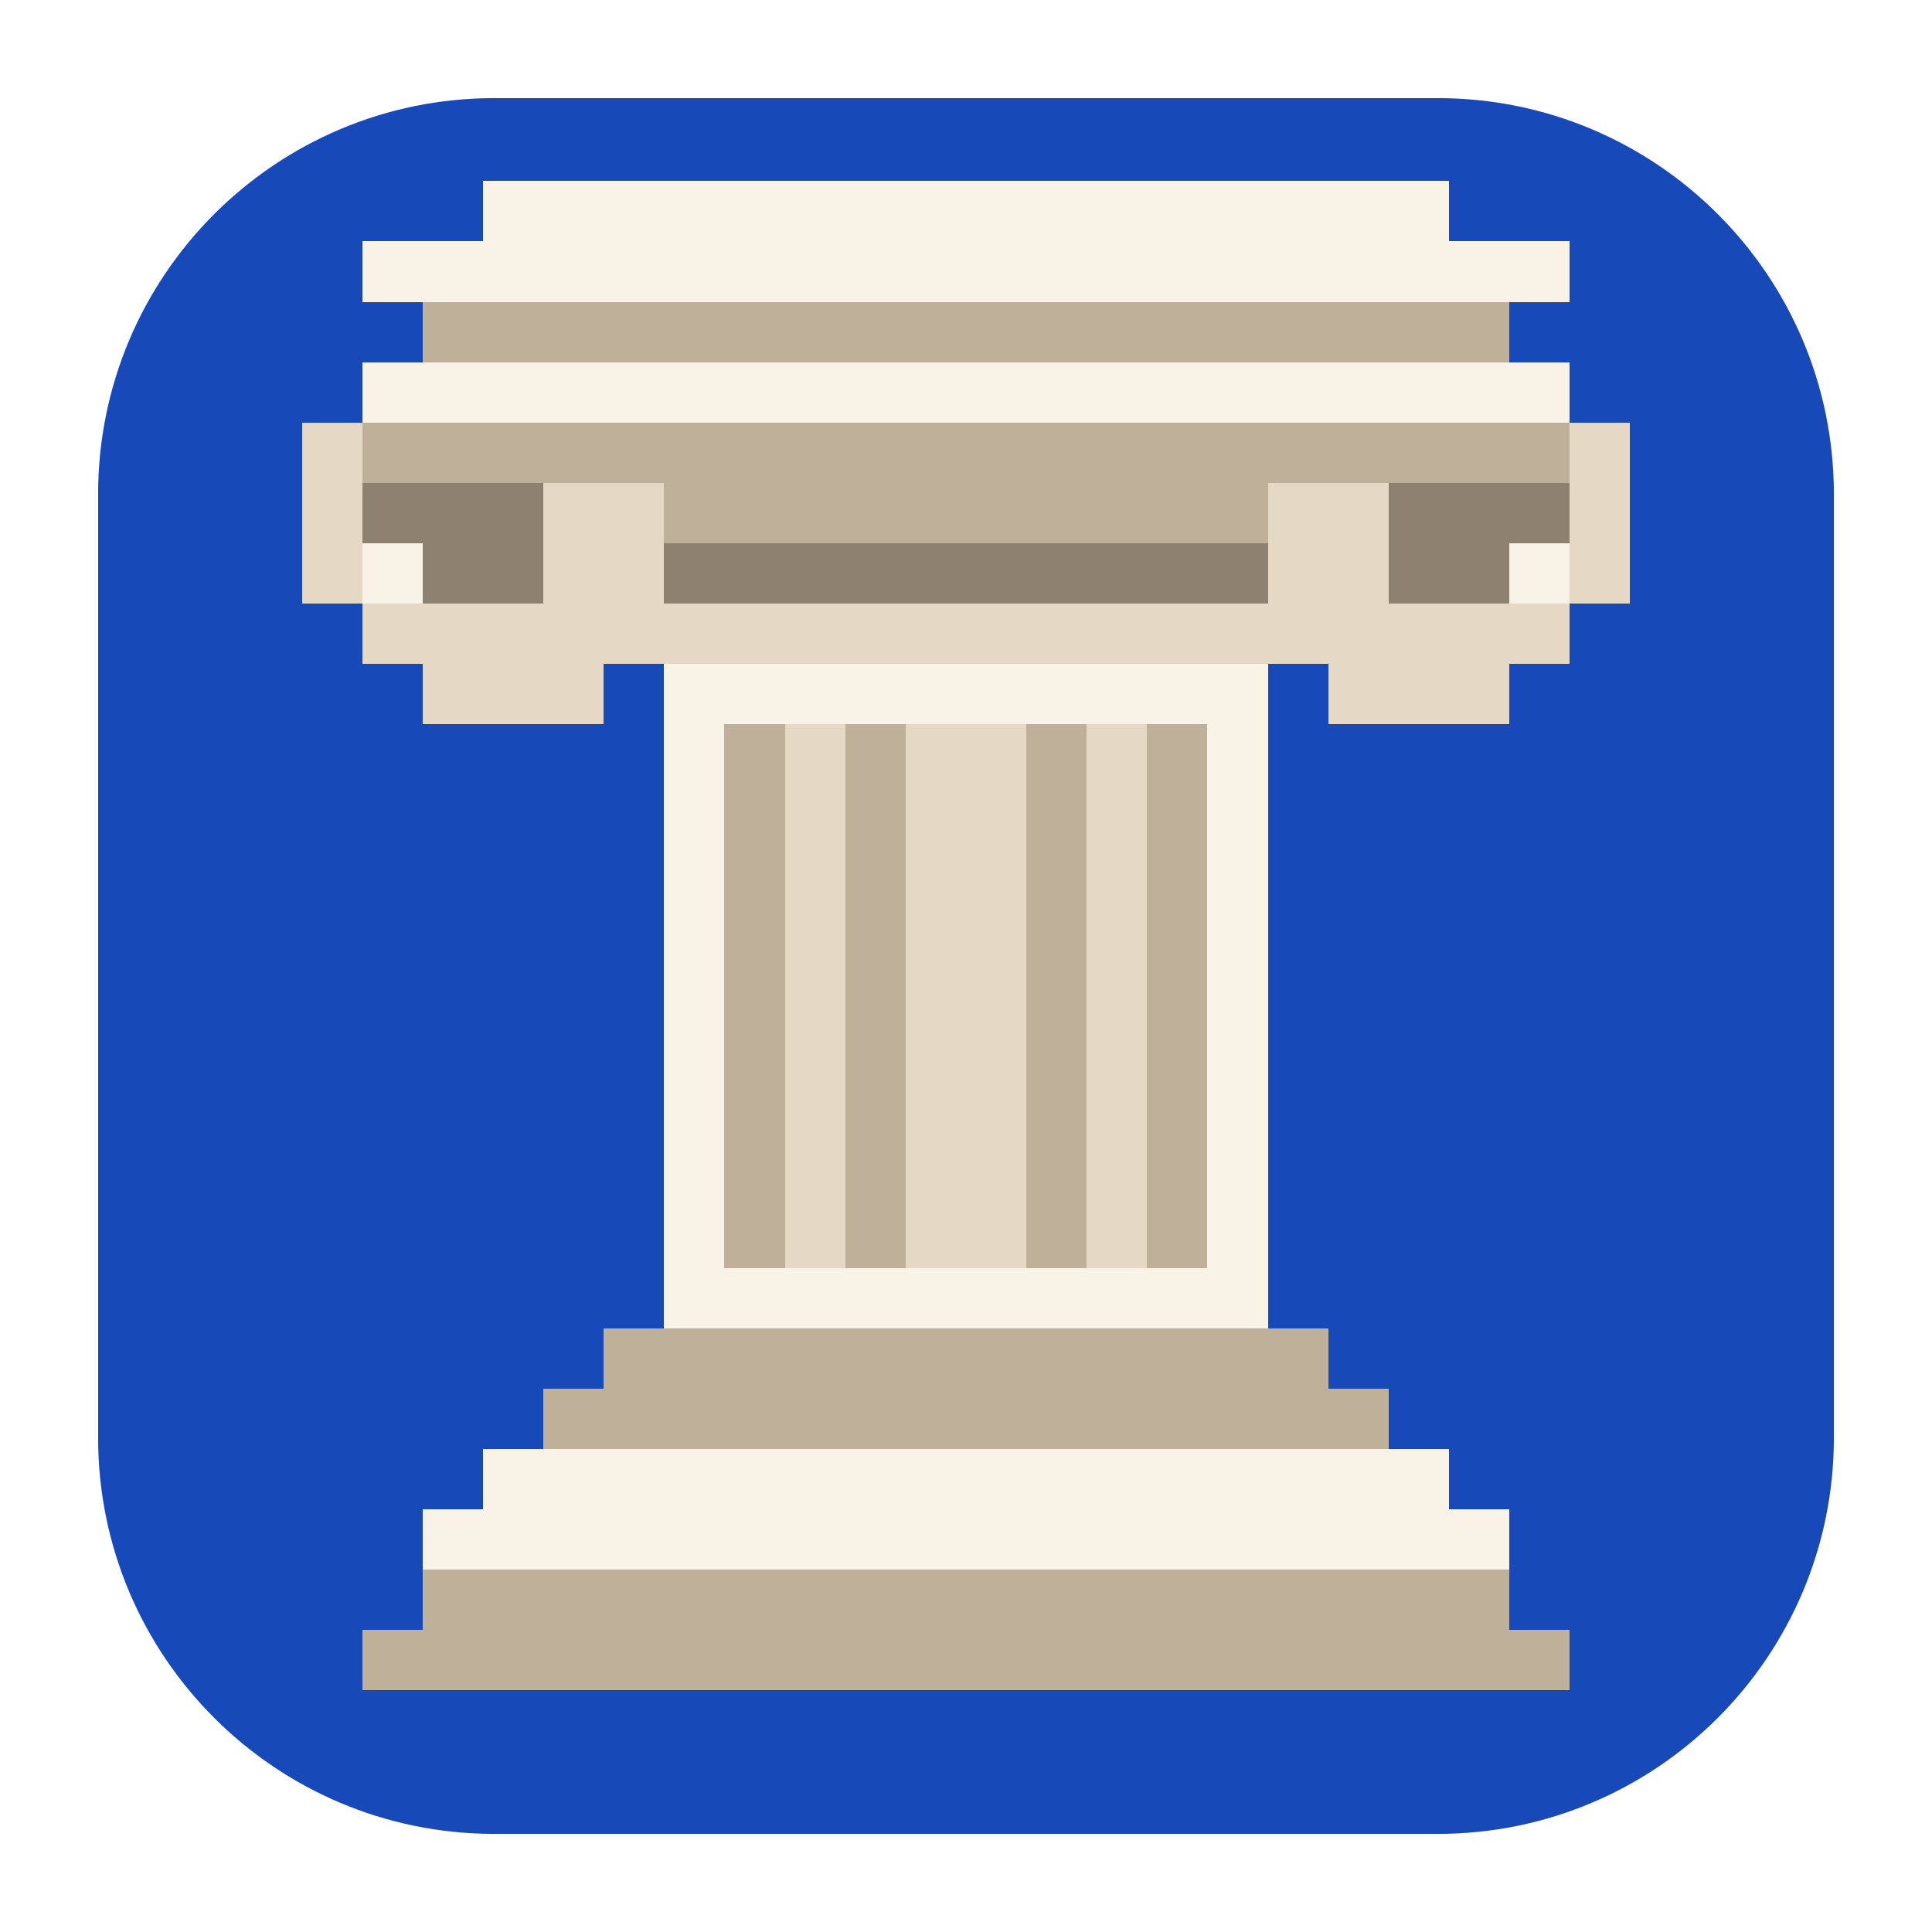
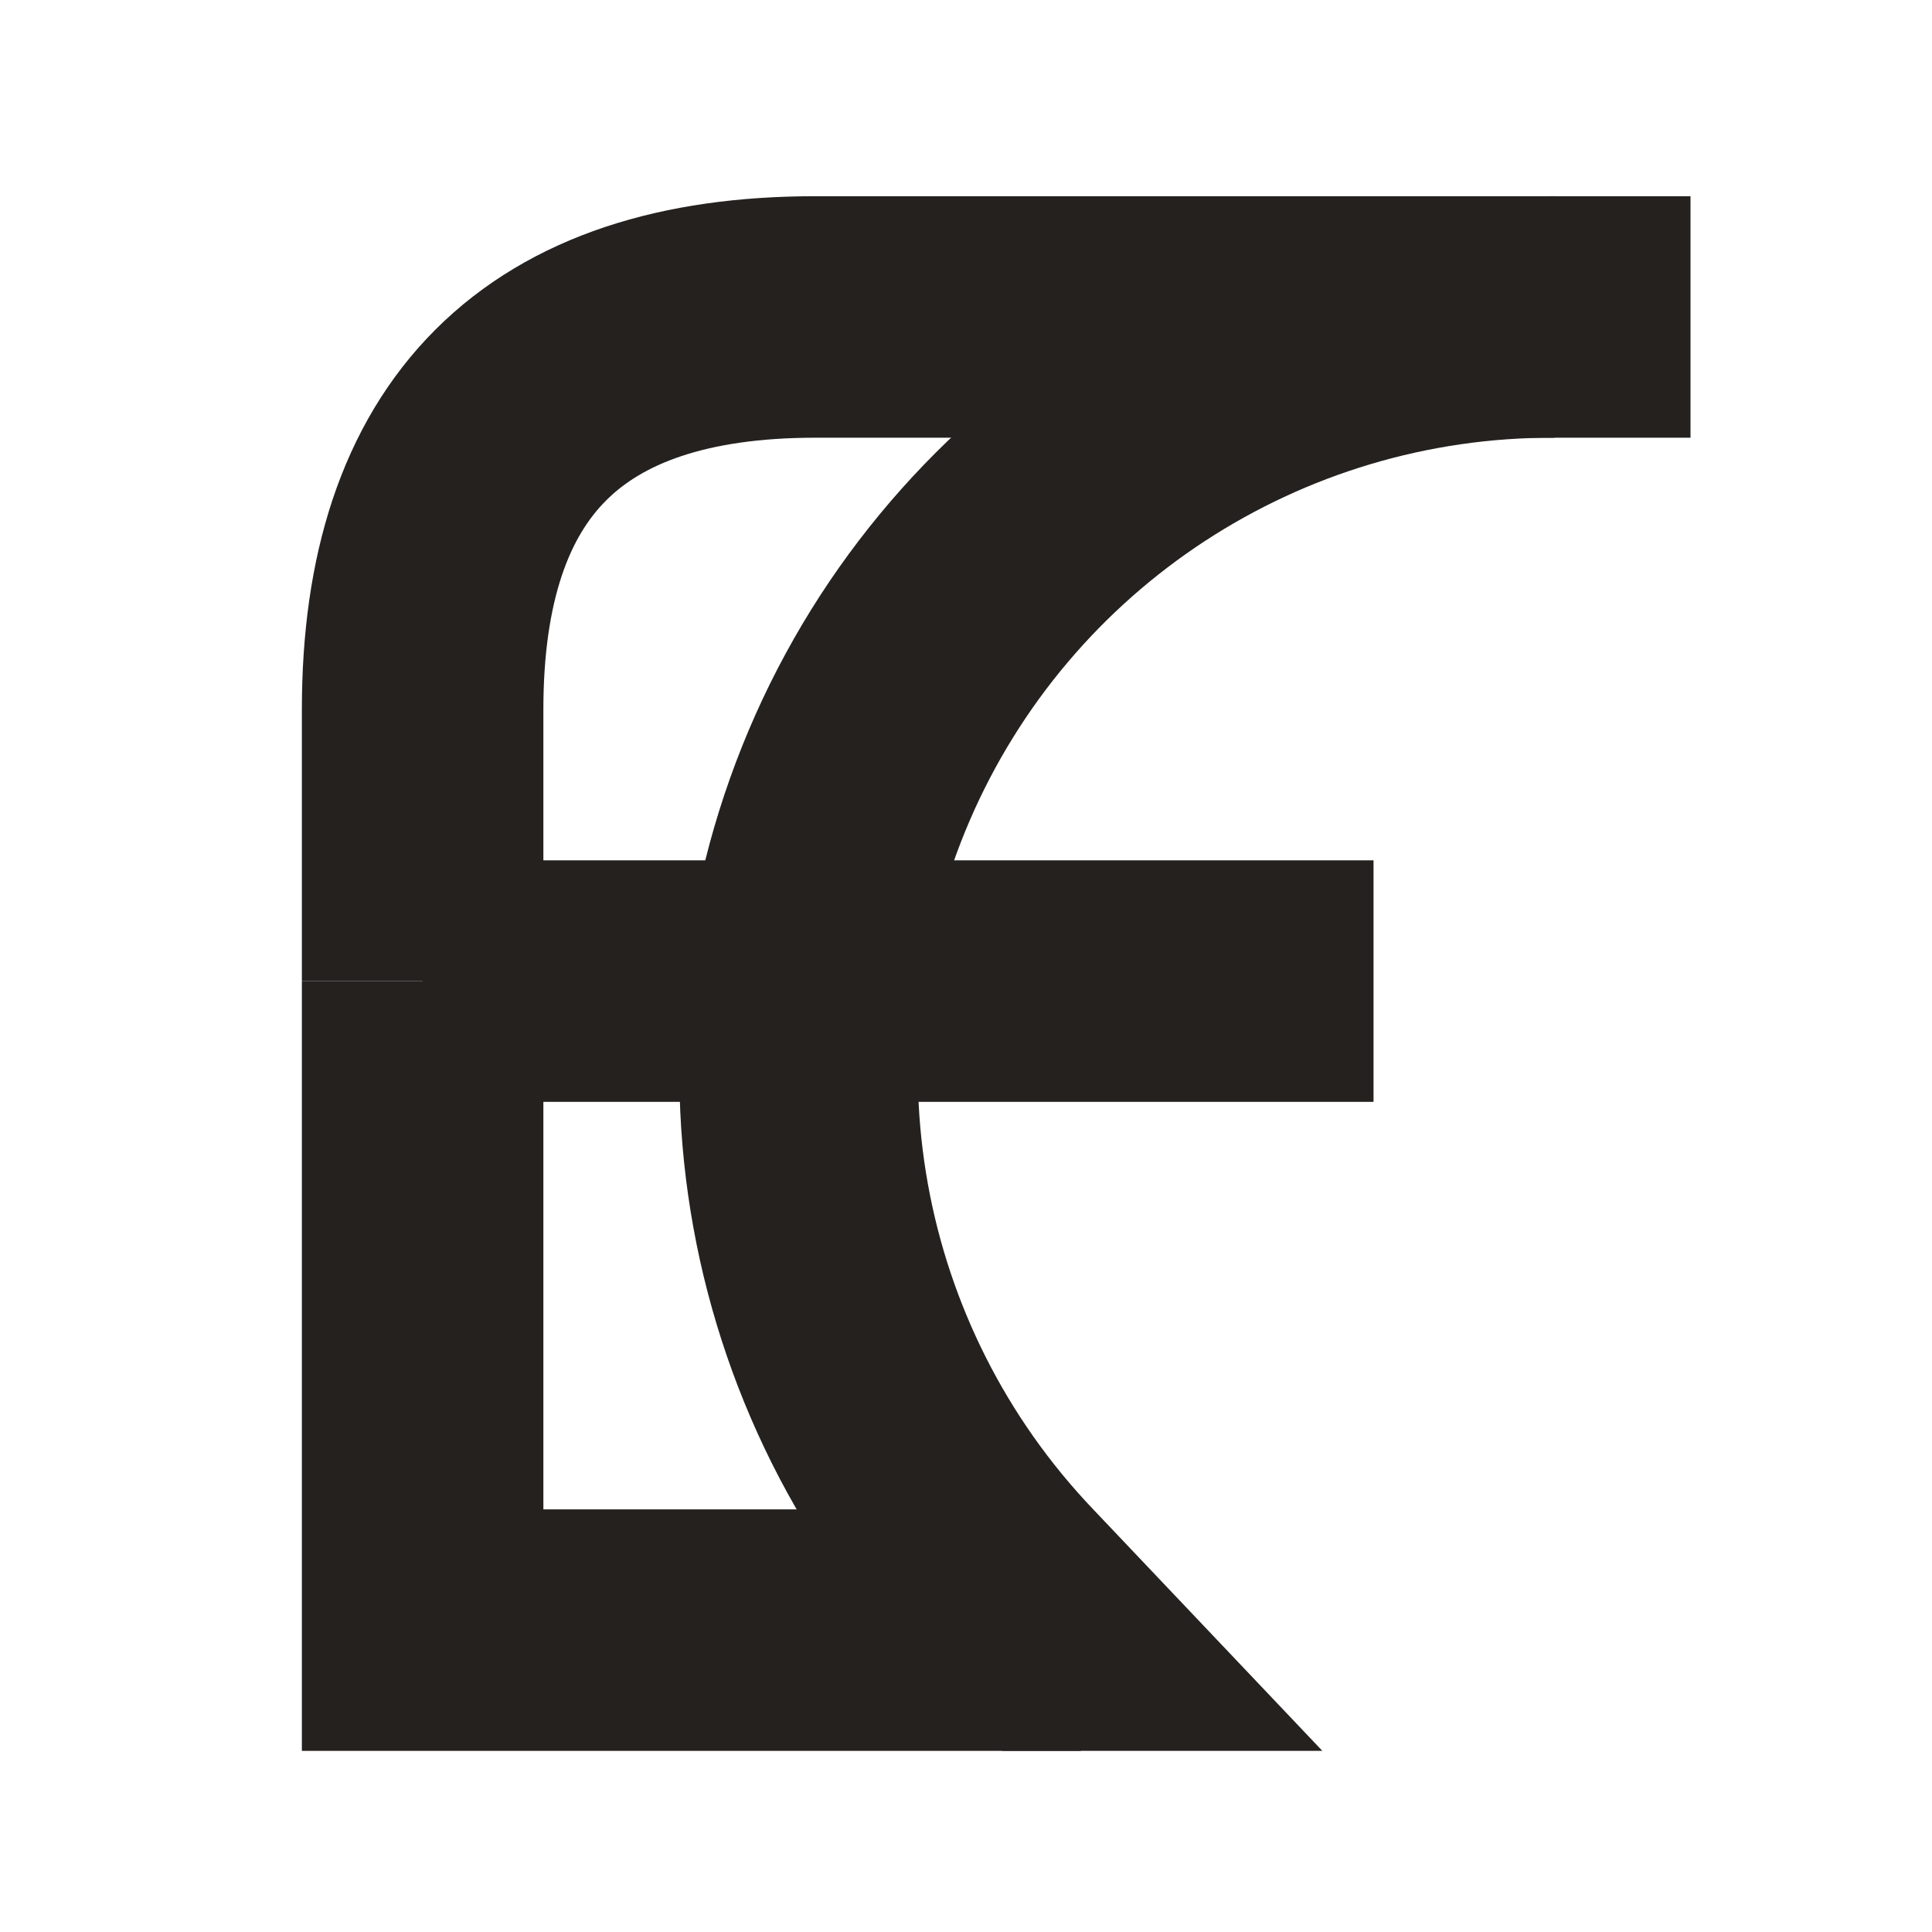
- <svg xmlns="http://www.w3.org/2000/svg" width="100%" height="100%" viewBox="0 0 1024 1024" version="1.1" shape-rendering="crispEdges">
+ <svg xmlns="http://www.w3.org/2000/svg" width="100%" height="100%" viewBox="0 5 128 128" version="1.1" shape-rendering="geometricPrecision">
  <defs>
-     <clipPath id="app-mask">
-       <rect x="52" y="52" width="920" height="920" rx="210" />
+     <clipPath id="fraia-stable-tip">
+       <rect x="0" y="0" width="112" height="128" />
    </clipPath>
  </defs>
-   <g clip-path="url(#app-mask)">
-     <rect x="52" y="52" width="920" height="920" fill="#1749b8" />
-     <g id="column">
-       <g fill="#e5d8c4">
-         <rect x="256" y="96" width="512" height="32" />
-         <rect x="192" y="128" width="640" height="32" />
-         <rect x="224" y="160" width="576" height="32" />
-         <rect x="192" y="192" width="640" height="64" />
-         <rect x="160" y="224" width="192" height="96" />
-         <rect x="672" y="224" width="192" height="96" />
-         <rect x="320" y="224" width="384" height="32" />
-         <rect x="352" y="256" width="320" height="64" />
-         <rect x="192" y="320" width="128" height="32" />
-         <rect x="704" y="320" width="128" height="32" />
-         <rect x="320" y="320" width="384" height="32" />
-         <rect x="224" y="352" width="96" height="32" />
-         <rect x="704" y="352" width="96" height="32" />
-         <rect x="352" y="352" width="320" height="32" />
-         <rect x="352" y="384" width="320" height="288" />
-         <rect x="352" y="672" width="320" height="32" />
-         <rect x="320" y="704" width="384" height="32" />
-         <rect x="288" y="736" width="448" height="32" />
-         <rect x="256" y="768" width="512" height="32" />
-         <rect x="224" y="800" width="576" height="64" />
-         <rect x="192" y="864" width="640" height="32" />
-       </g>
-       <g fill="#bfb09a">
-         <rect x="224" y="160" width="576" height="32" />
-         <rect x="192" y="224" width="640" height="32" />
-         <rect x="352" y="256" width="320" height="32" />
-         <rect x="384" y="384" width="32" height="288" />
-         <rect x="448" y="384" width="32" height="288" />
-         <rect x="544" y="384" width="32" height="288" />
-         <rect x="608" y="384" width="32" height="288" />
-         <rect x="320" y="704" width="384" height="32" />
-         <rect x="288" y="736" width="448" height="32" />
-         <rect x="224" y="832" width="576" height="32" />
-         <rect x="192" y="864" width="640" height="32" />
-       </g>
-       <g fill="#8d8170">
-         <rect x="192" y="256" width="96" height="64" />
-         <rect x="736" y="256" width="96" height="64" />
-         <rect x="352" y="288" width="320" height="32" />
-       </g>
-       <g fill="#f9f3e7">
-         <rect x="256" y="96" width="512" height="32" />
-         <rect x="192" y="128" width="640" height="32" />
-         <rect x="192" y="192" width="640" height="32" />
-         <rect x="192" y="288" width="32" height="32" />
-         <rect x="800" y="288" width="32" height="32" />
-         <rect x="352" y="352" width="320" height="32" />
-         <rect x="352" y="384" width="32" height="288" />
-         <rect x="640" y="384" width="32" height="288" />
-         <rect x="352" y="672" width="320" height="32" />
-         <rect x="256" y="768" width="512" height="32" />
-         <rect x="224" y="800" width="576" height="32" />
-       </g>
+   <g id="fraia-glyph" data-channel-color="#24211f">
+     <g clip-path="url(#fraia-stable-tip)" fill="none" stroke="#24211f" stroke-width="16" stroke-linecap="butt" stroke-linejoin="round">
+       <path d="M28 70V52Q28 26 54 26H112" />
+       <path d="M28 70H91" />
+       <path d="M28 70V113H71.61" stroke-linejoin="miter" />
    </g>
+     <path d="M103 18A58 58 0 0 0 66.42 121H87.61L72.43 105A42 42 0 0 1 103 34Z" fill="#24211f" />
  </g>
</svg>
